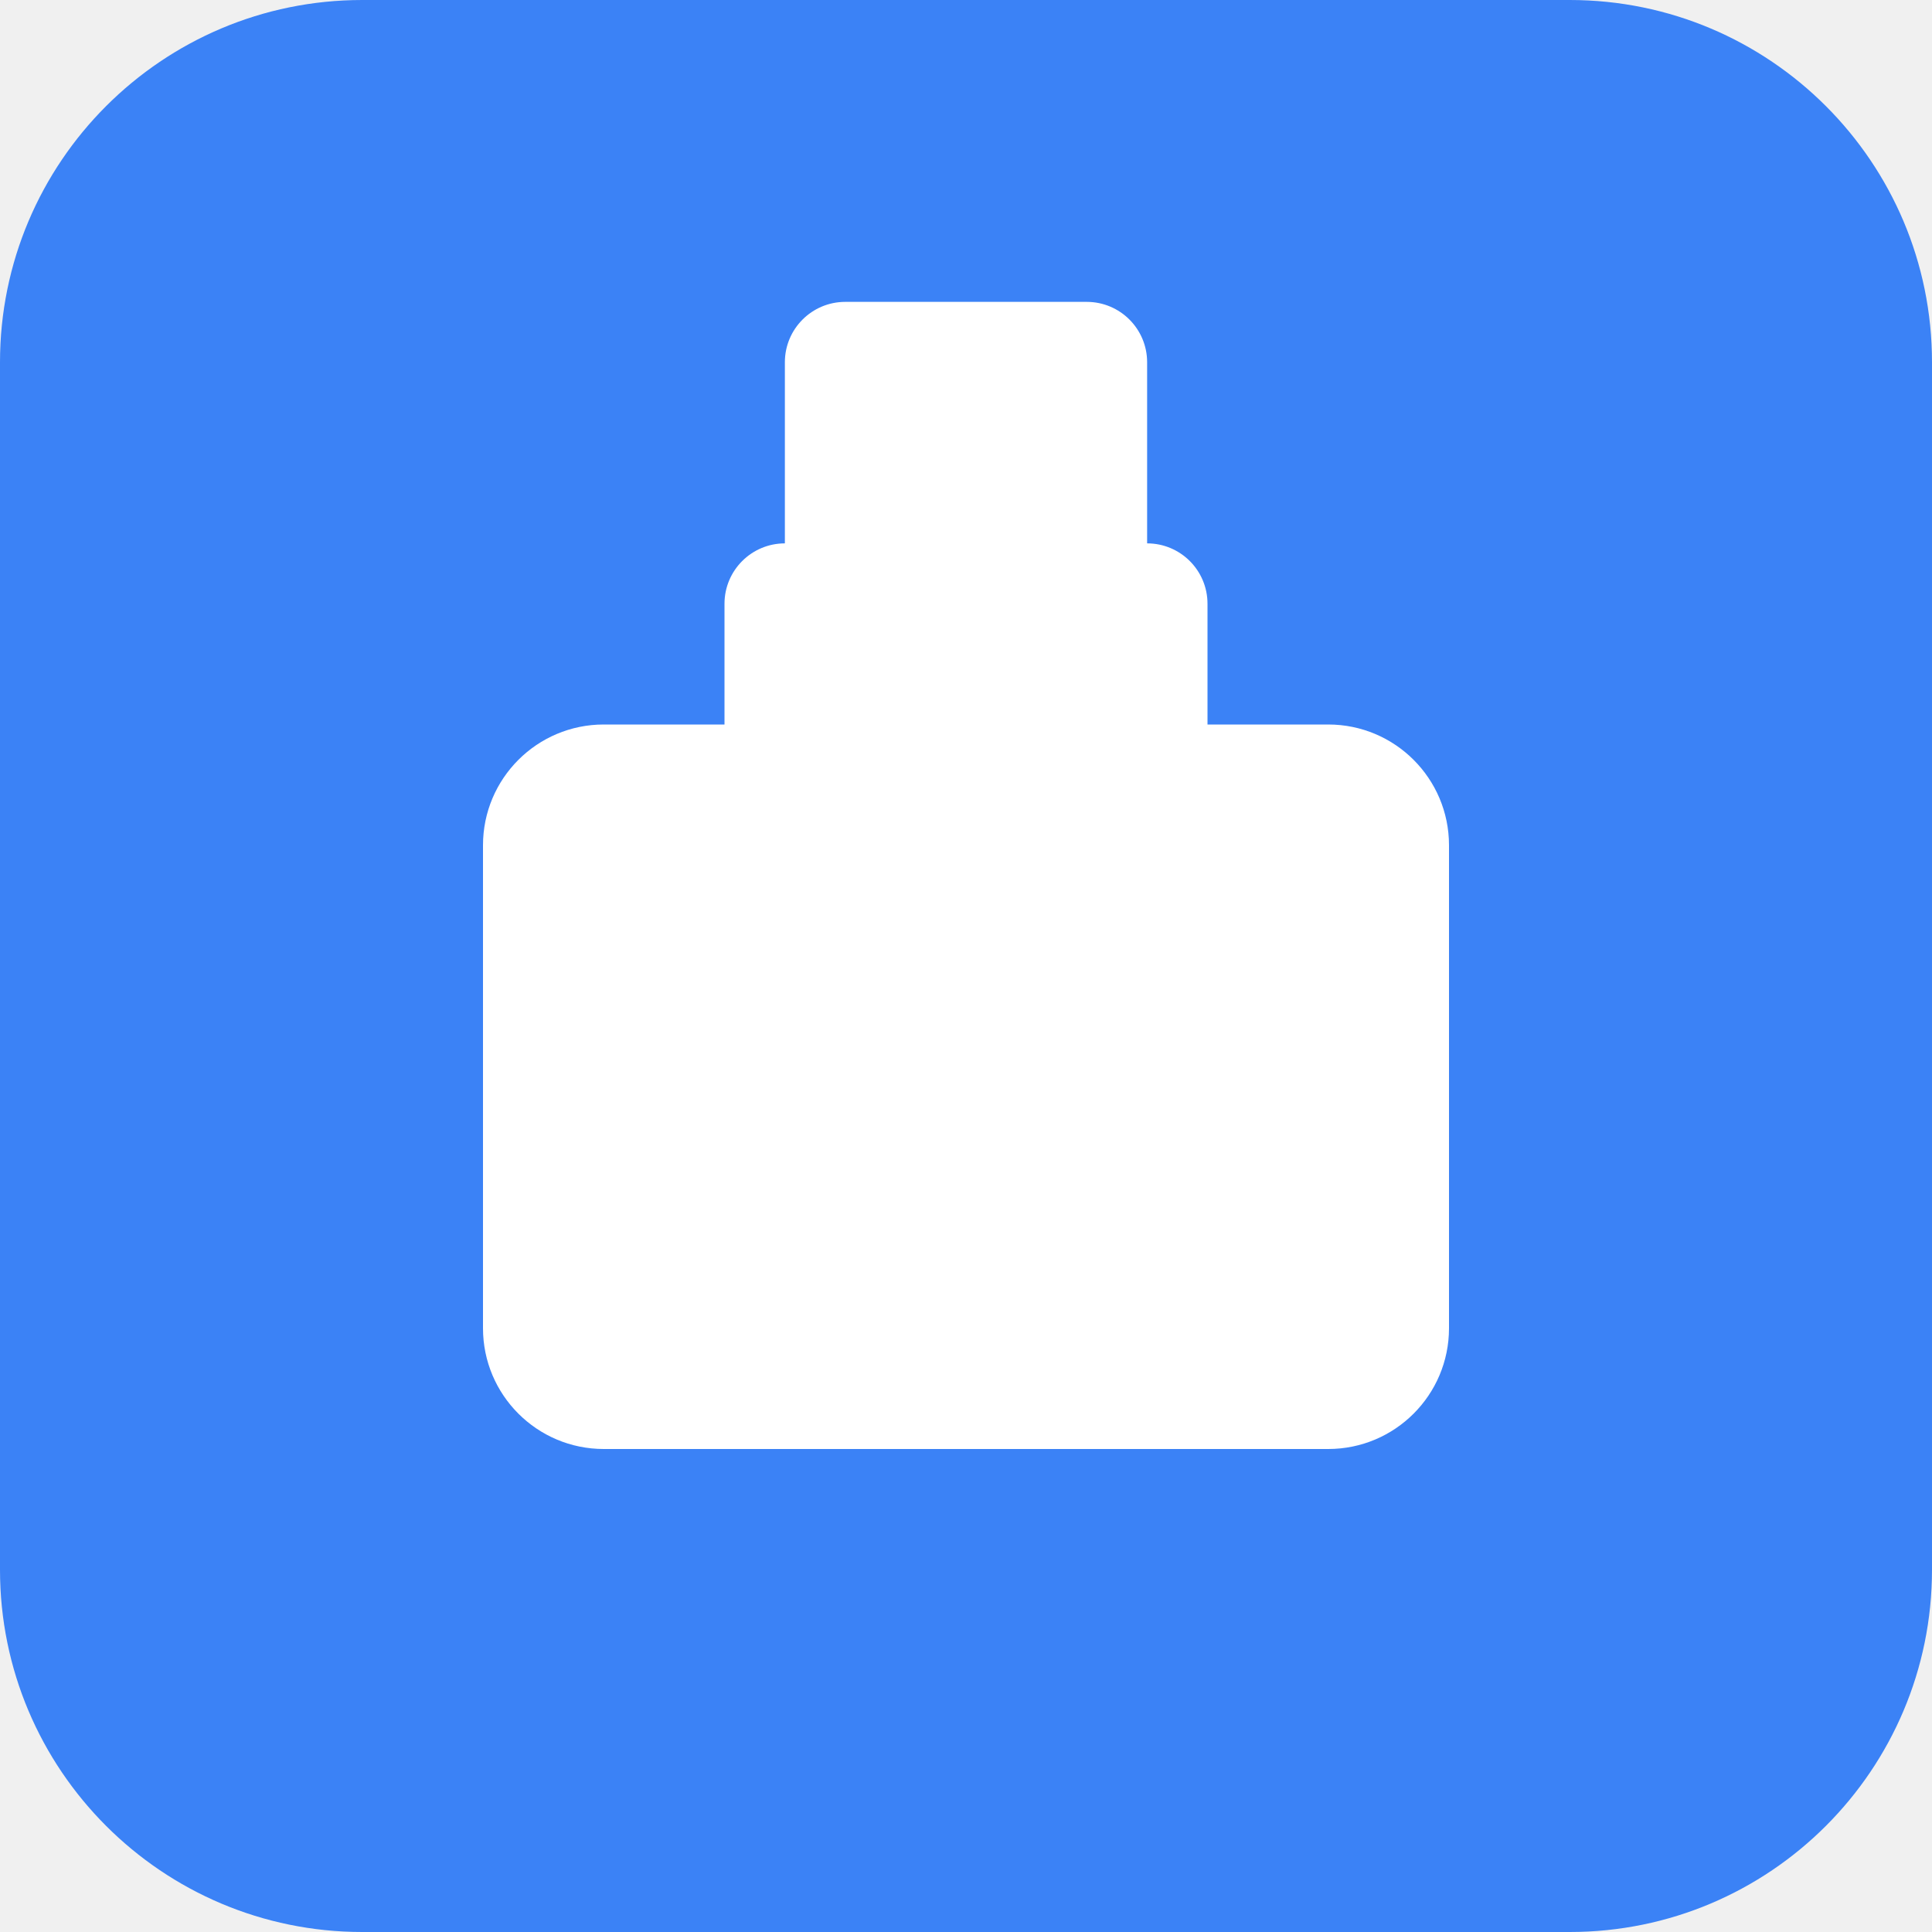
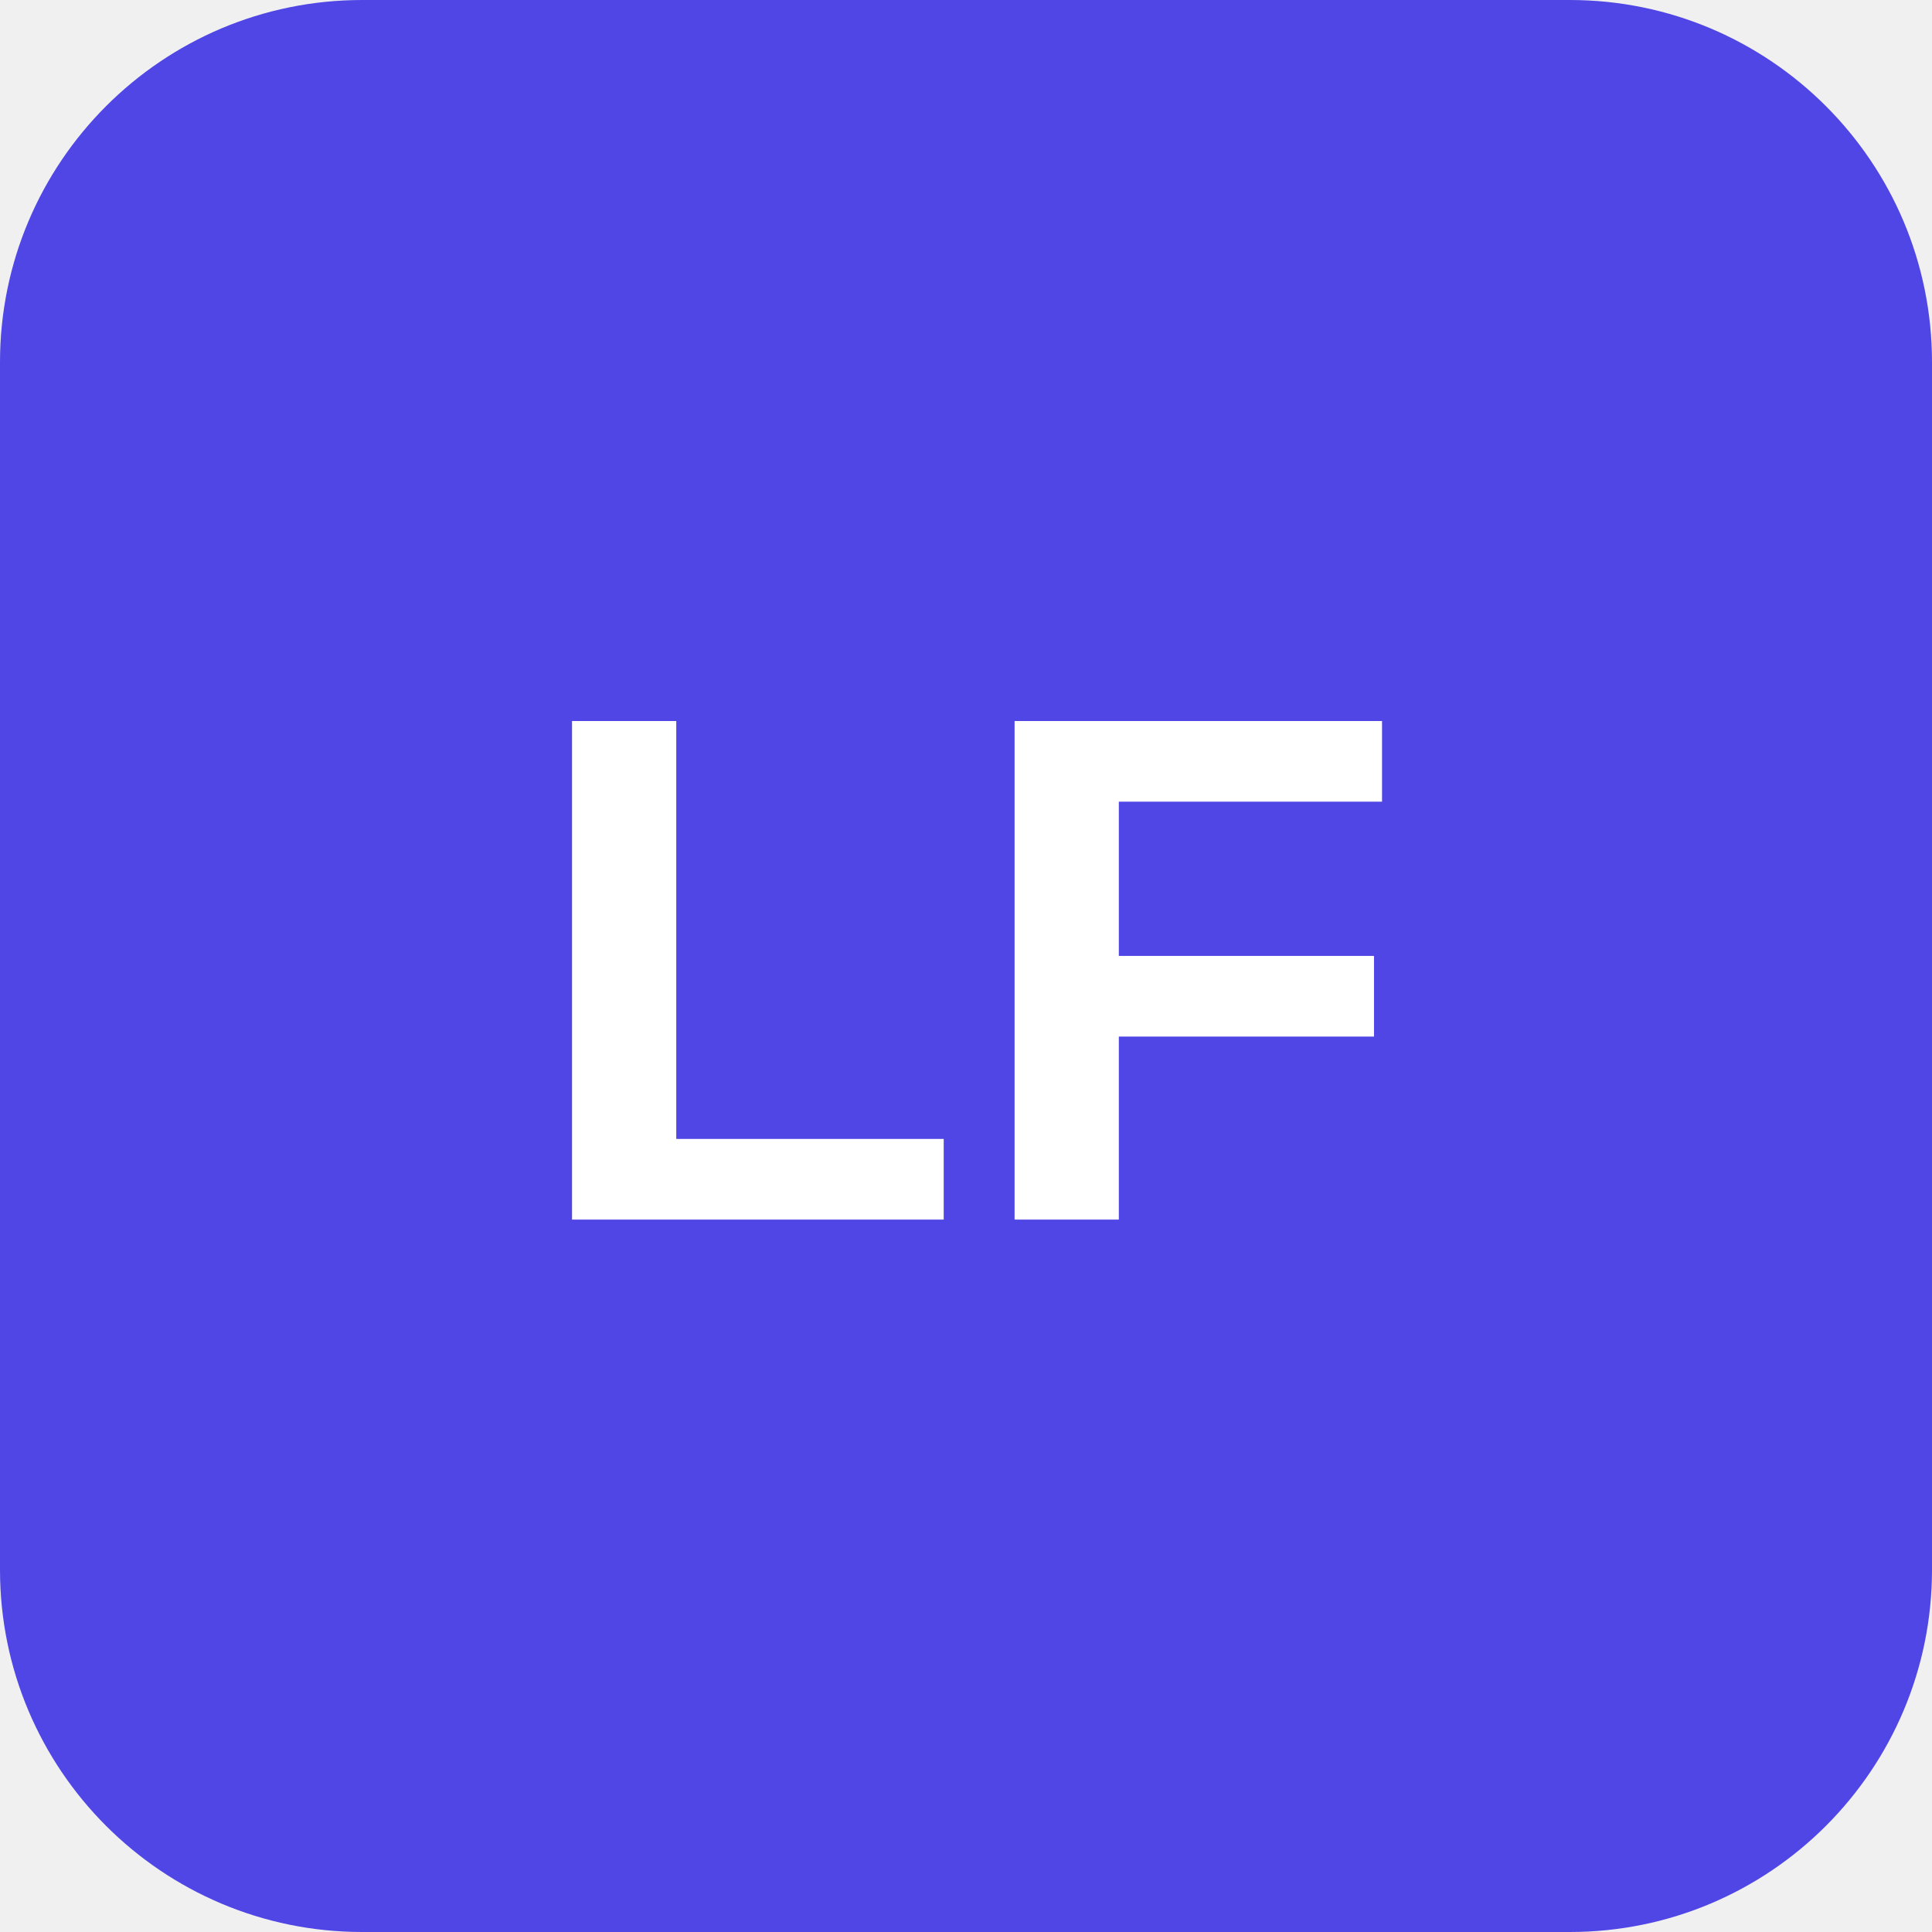
<svg xmlns="http://www.w3.org/2000/svg" viewBox="0 0 128 128">
-   <rect width="128" height="128" rx="24" fill="#3B82F6" />
-   <g fill="white">
-     <rect x="32" y="48" width="64" height="48" rx="8" />
-     <circle cx="64" cy="72" r="12" />
-     <path d="M52 24 L52 40 L76 40 L76 24 A4 4 0 0 0 72 20 L56 20 A4 4 0 0 0 52 24 Z" />
-     <rect x="48" y="36" width="32" height="20" rx="4" />
-   </g>
+   <rect width="128" height="128" fill="#4f46e5" rx="24" />
+   <text x="64" y="64" text-anchor="middle" dy=".35em" fill="white" font-family="Arial, sans-serif" font-size="48" font-weight="bold">LF</text>
</svg>
